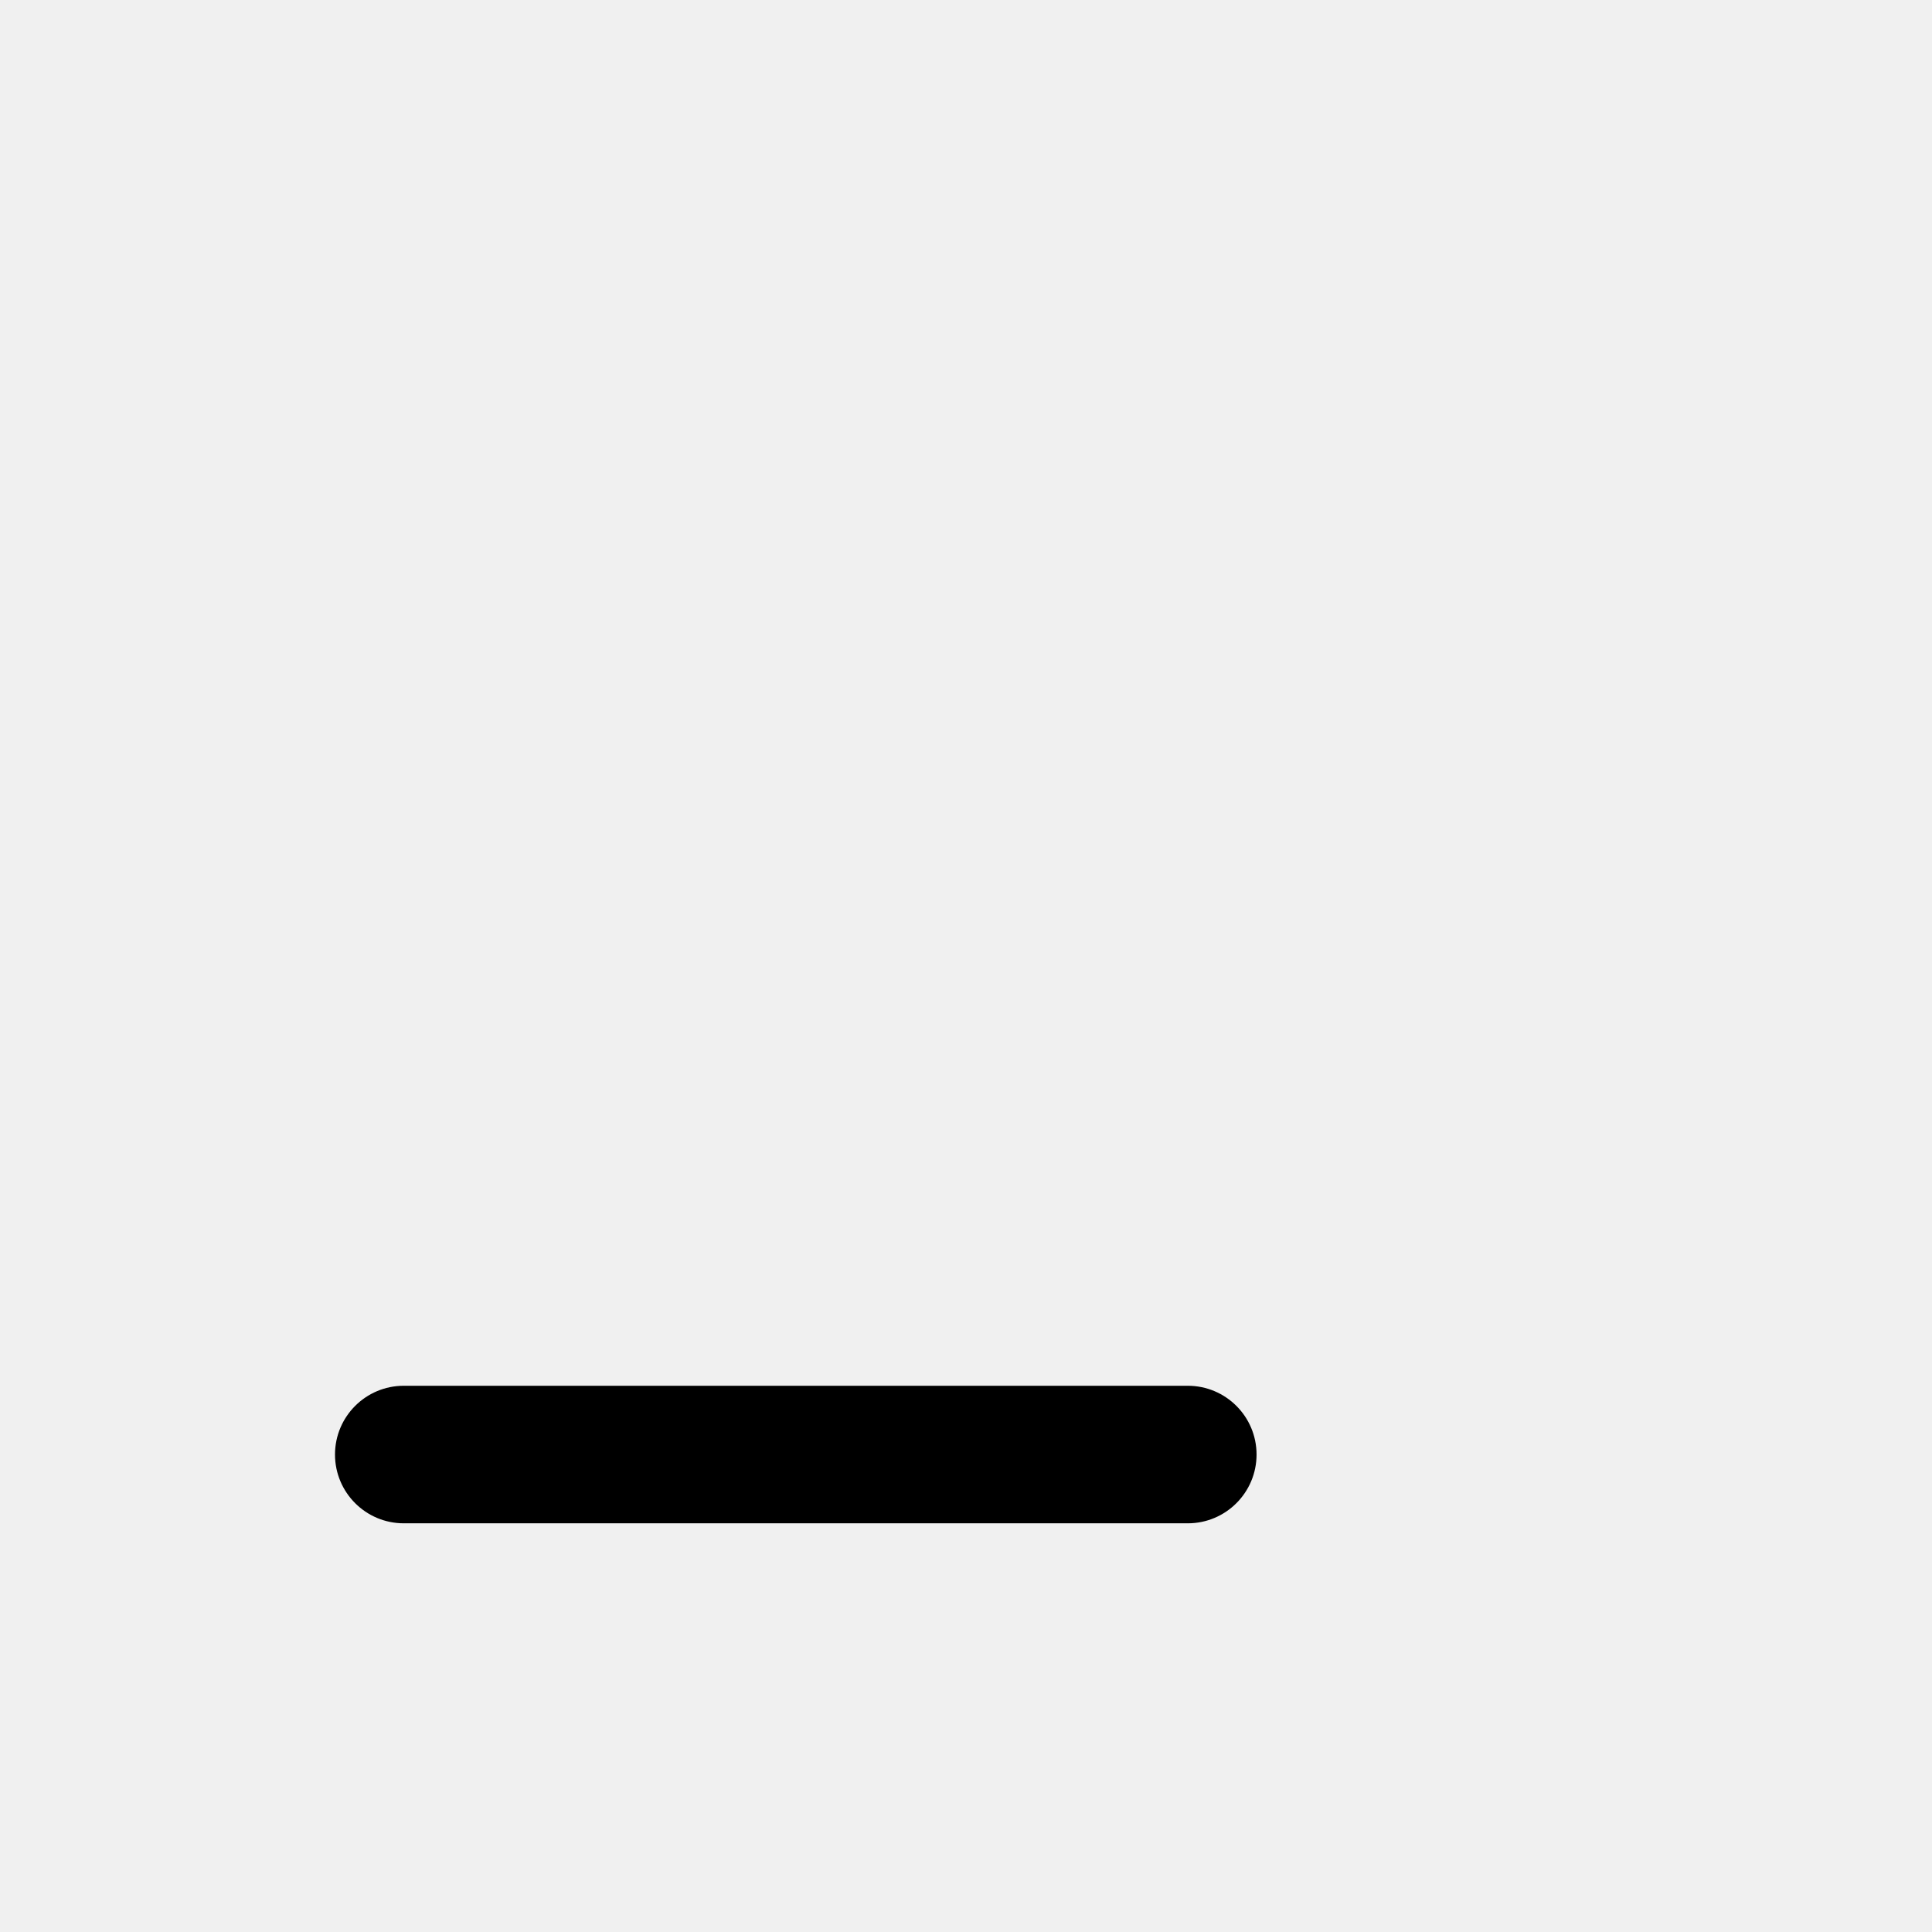
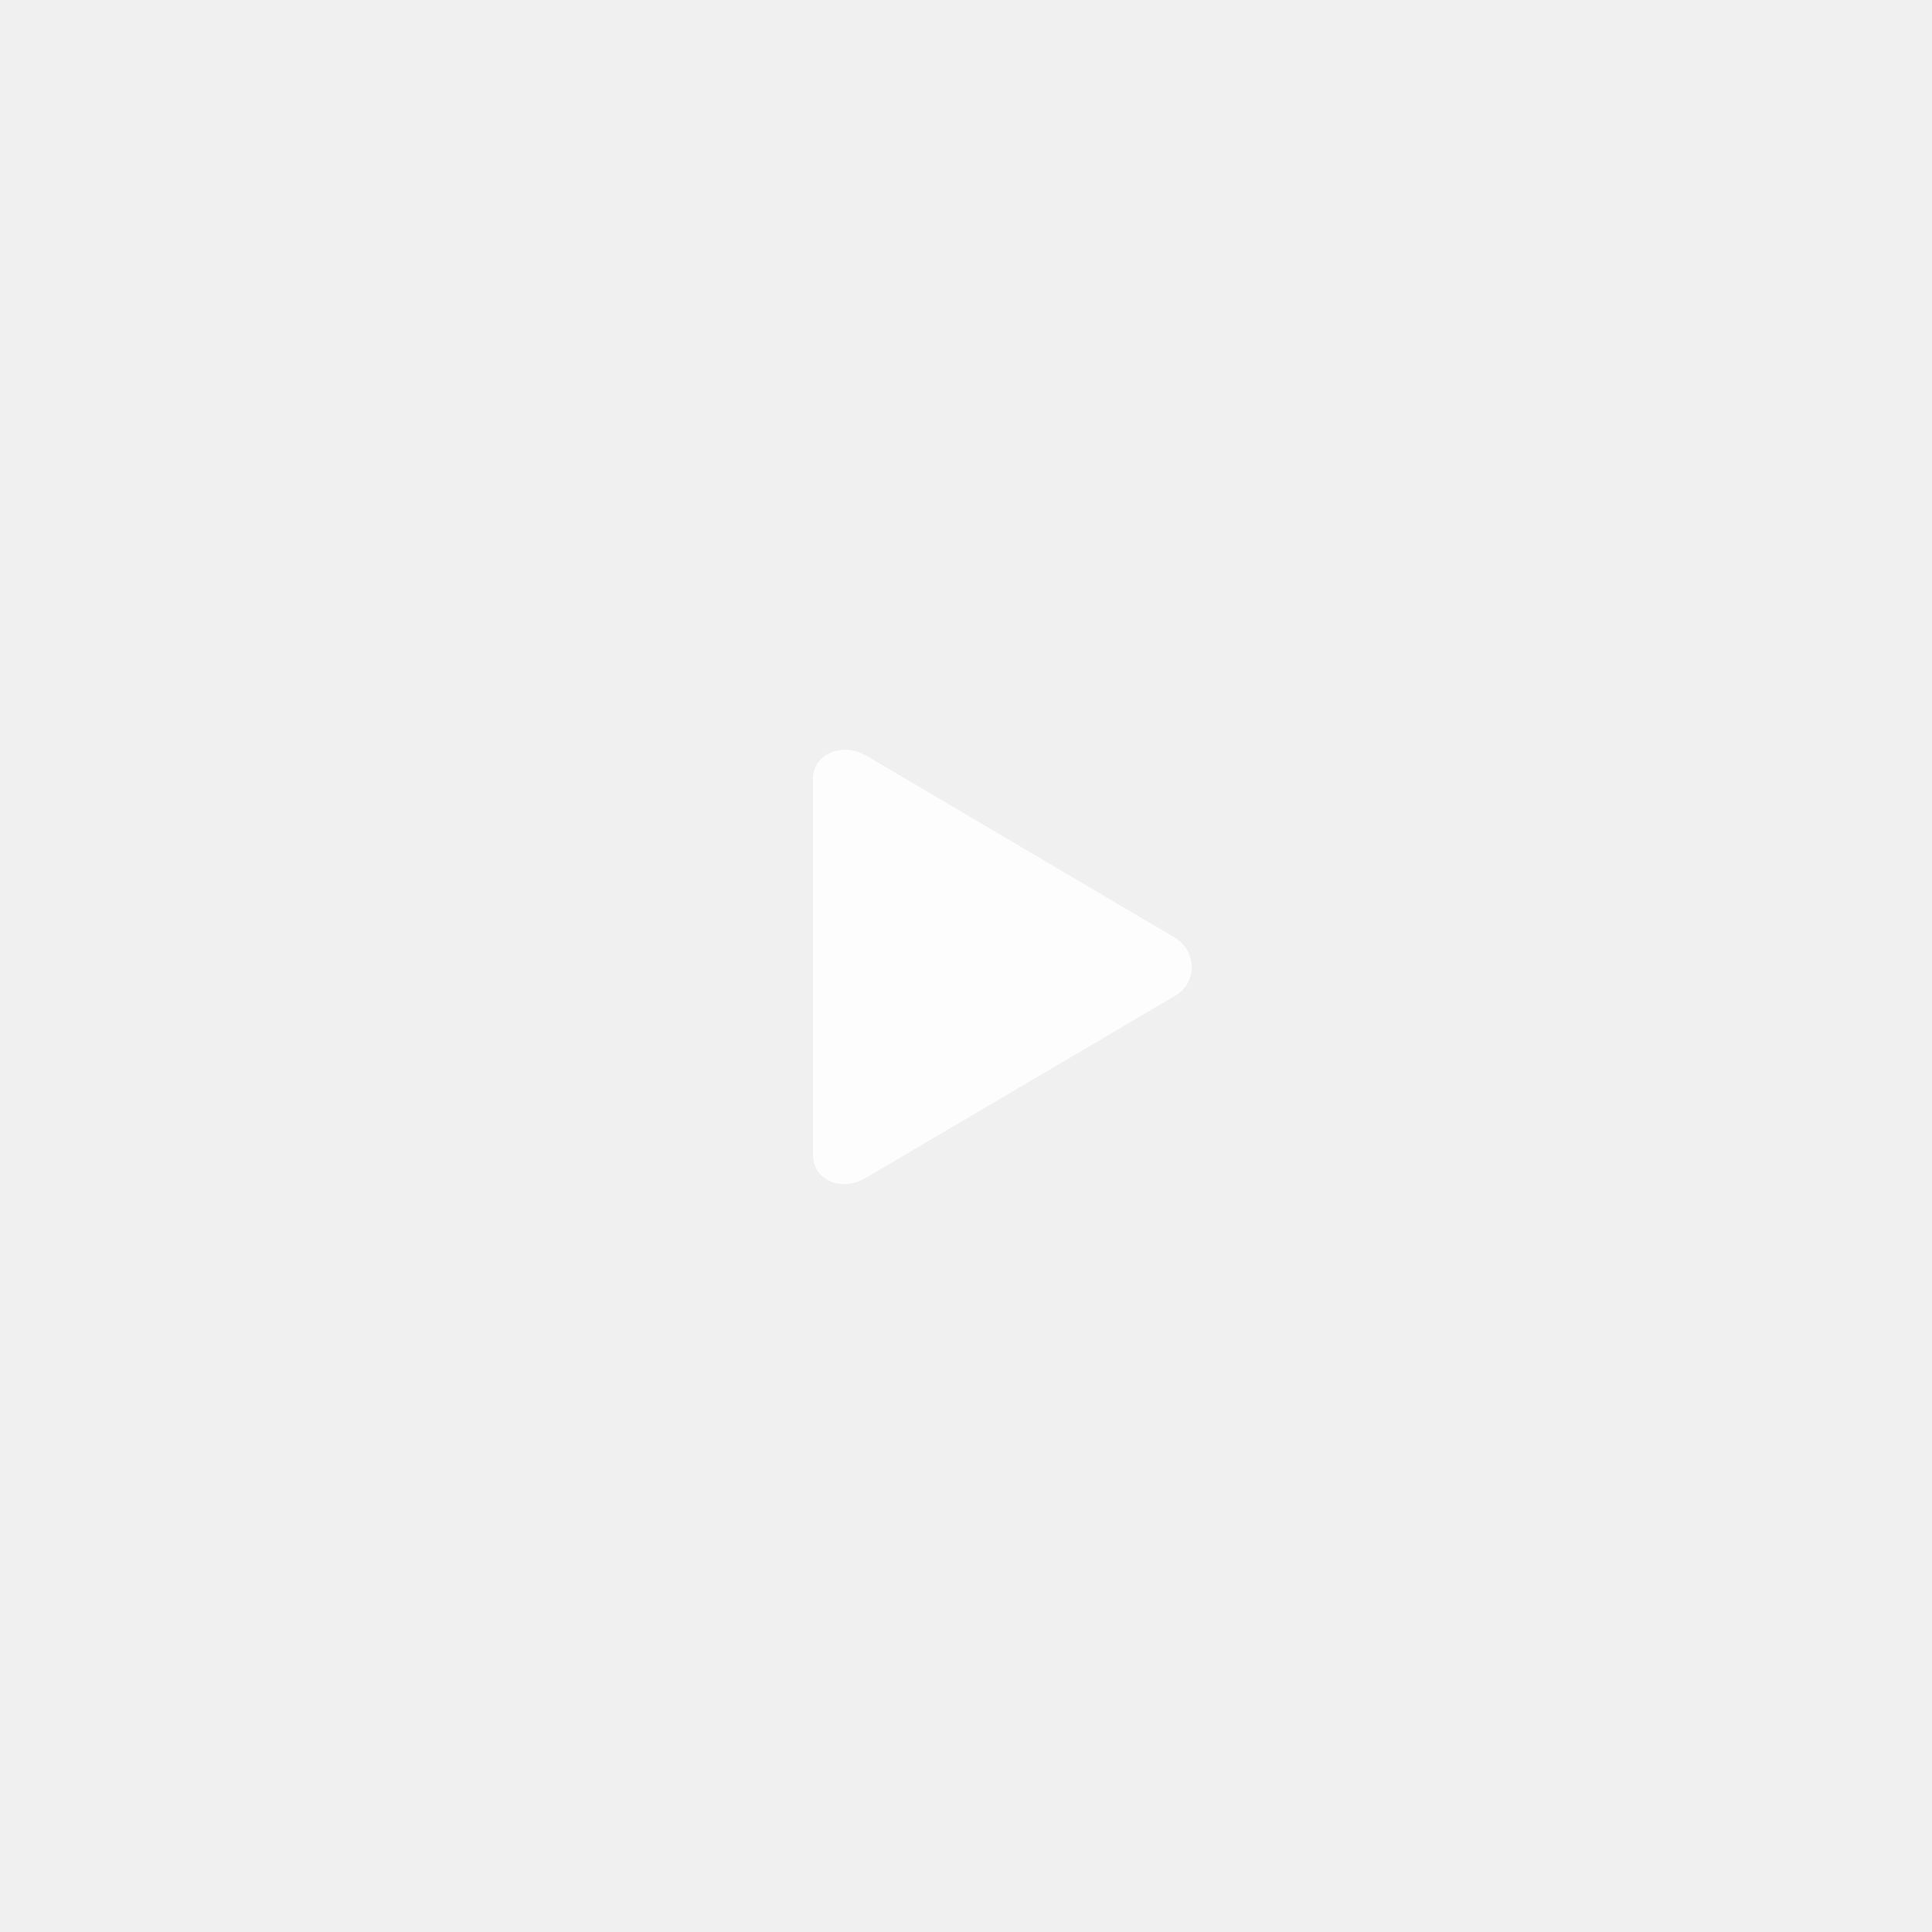
<svg xmlns="http://www.w3.org/2000/svg" version="1.1" x="0px" y="0px" viewBox="0 0 1024 1024" style="enable-background:new 0 0 1024 1024;" xml:space="preserve">
  <g>
</g>
  <g id="_x32___x2013__Layer">
-     <path d="M629.551,807.385H214.007c-20.13,0-36.449-16.319-36.449-36.449v-0   c0-20.13,16.319-36.449,36.449-36.449h415.544C649.681,734.488,666,750.806,666,770.936   v0C666,791.066,649.681,807.385,629.551,807.385z" />
+     <path style="fill:#FFFFFF;fill-opacity:0.85;" d="M459.435,623.995   c-13.224,8.265-28.576,1.593-28.576-12.046V412.701   c0-13.639,16.53-19.427,28.576-12.046l163.413,96.405   c11.577,7.147,11.872,23.857,0,30.71L459.435,623.995z" />
  </g>
</svg>
